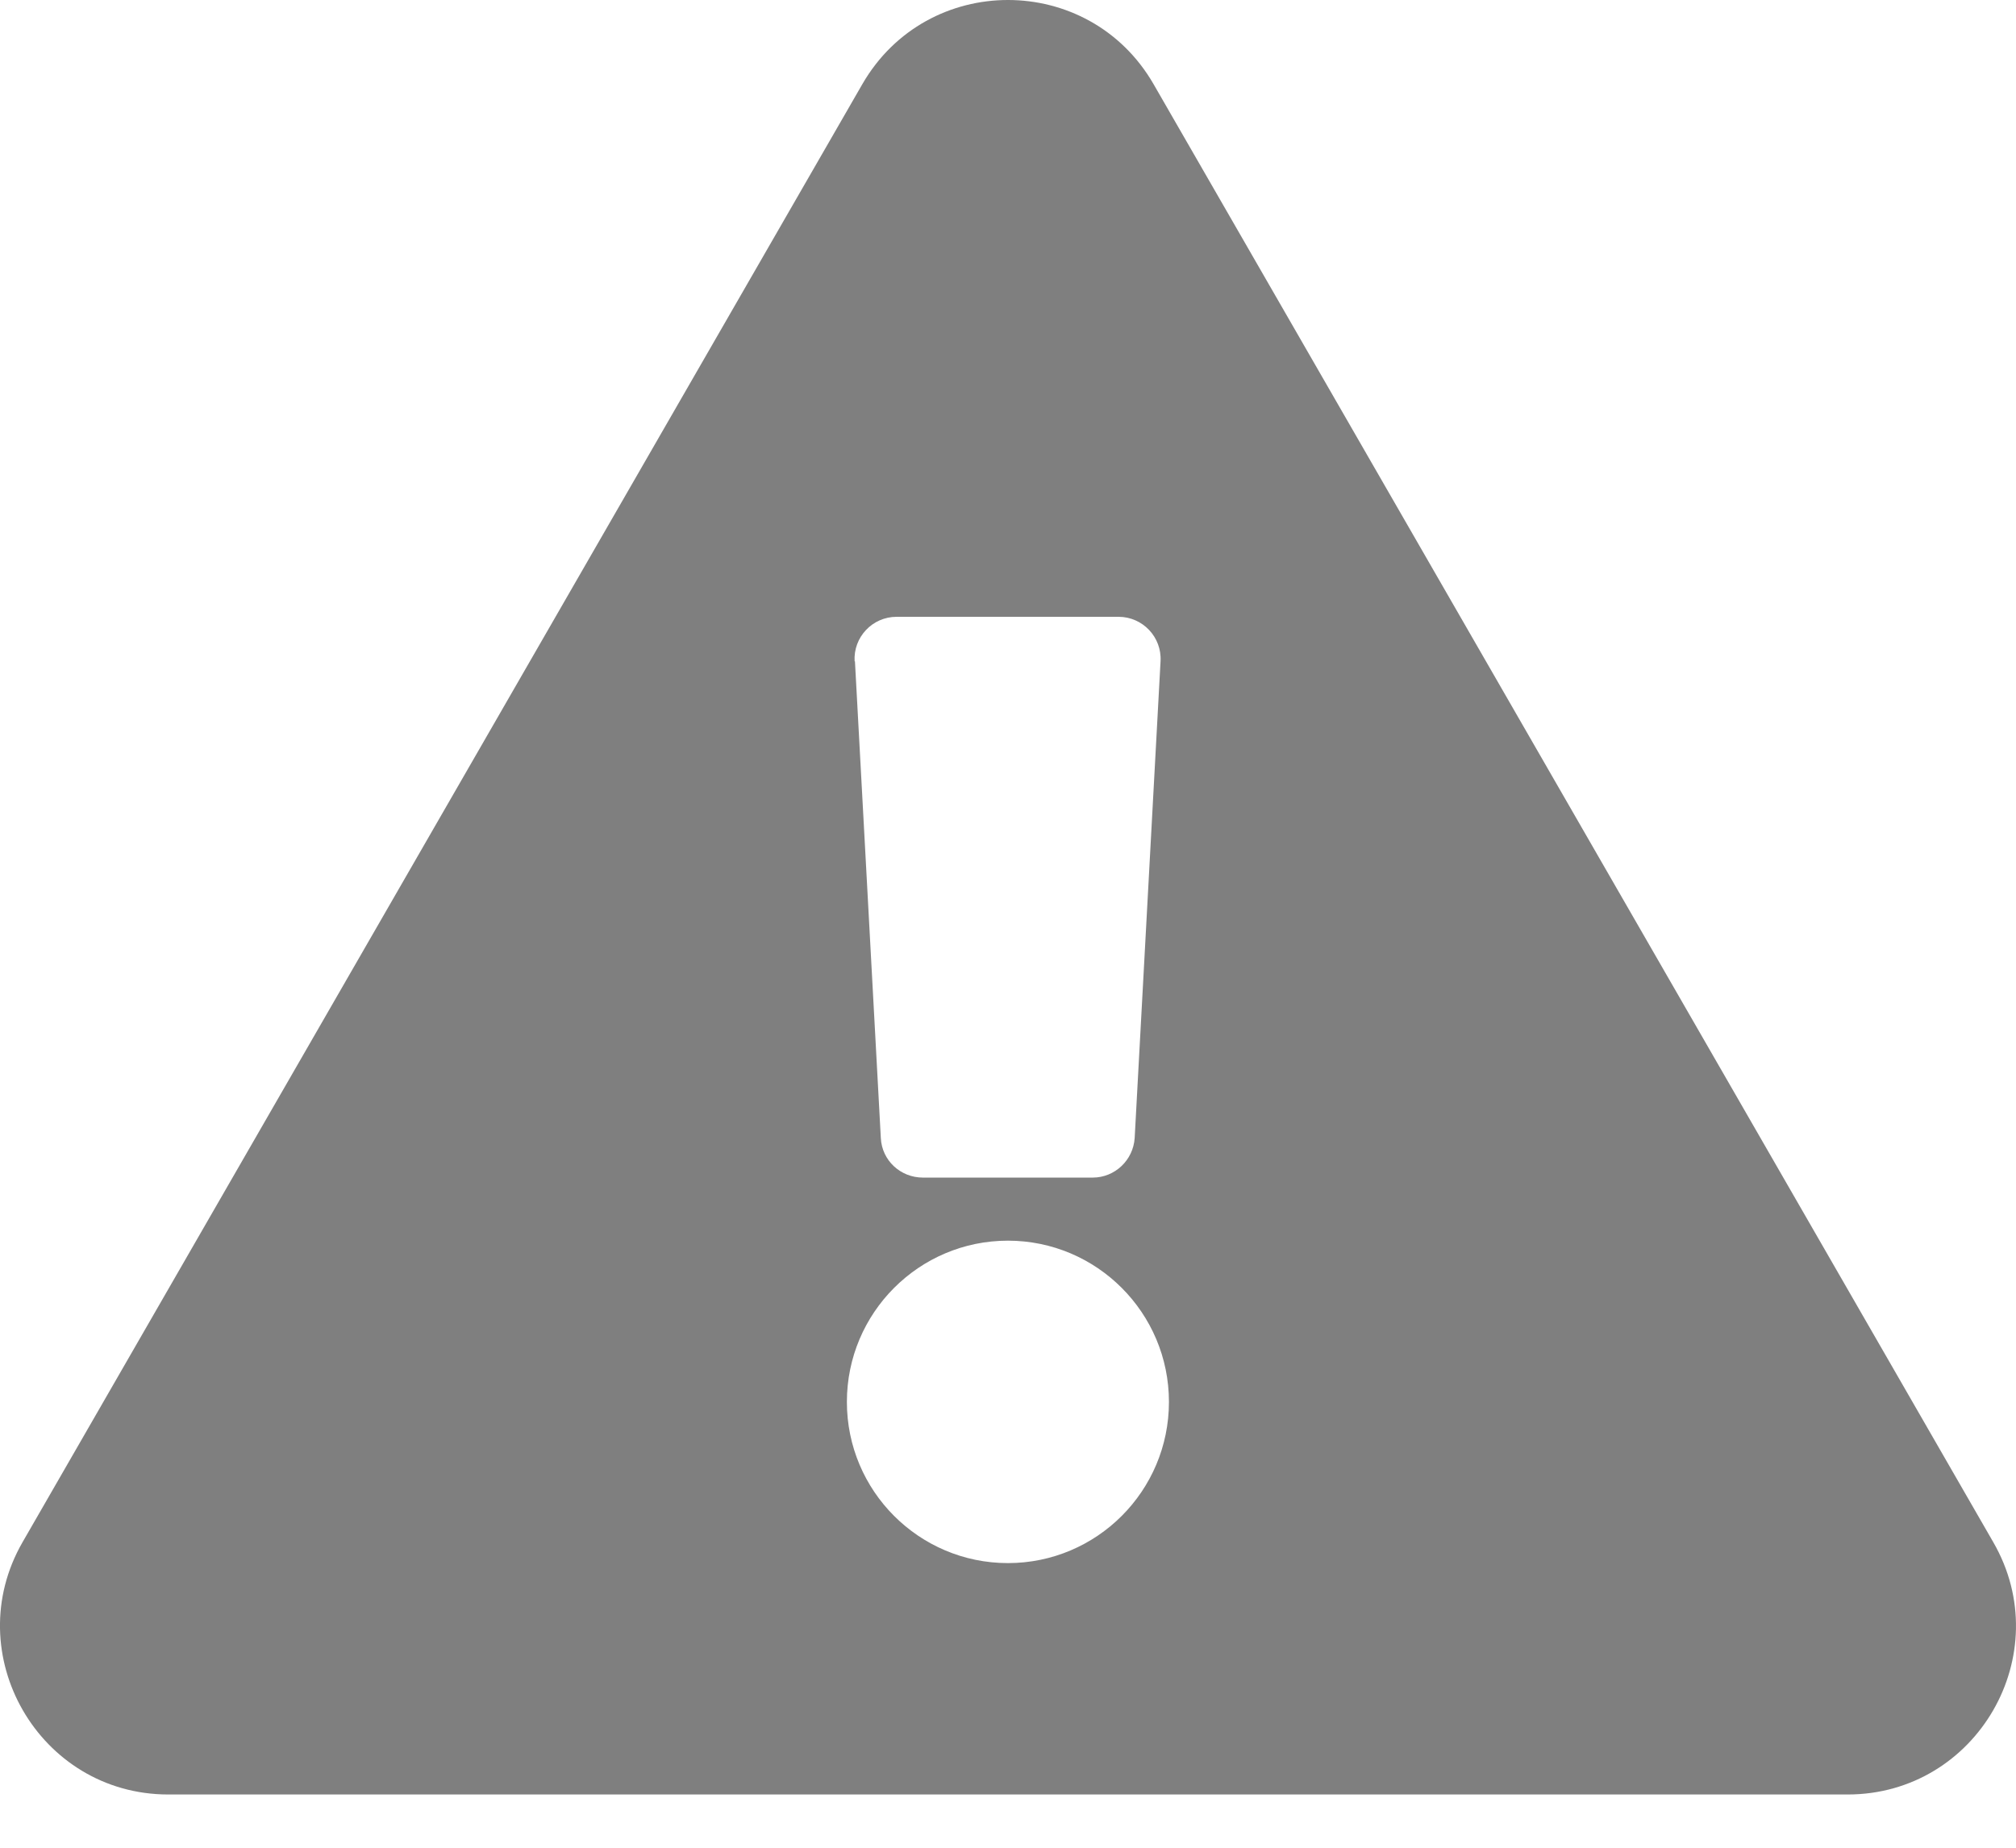
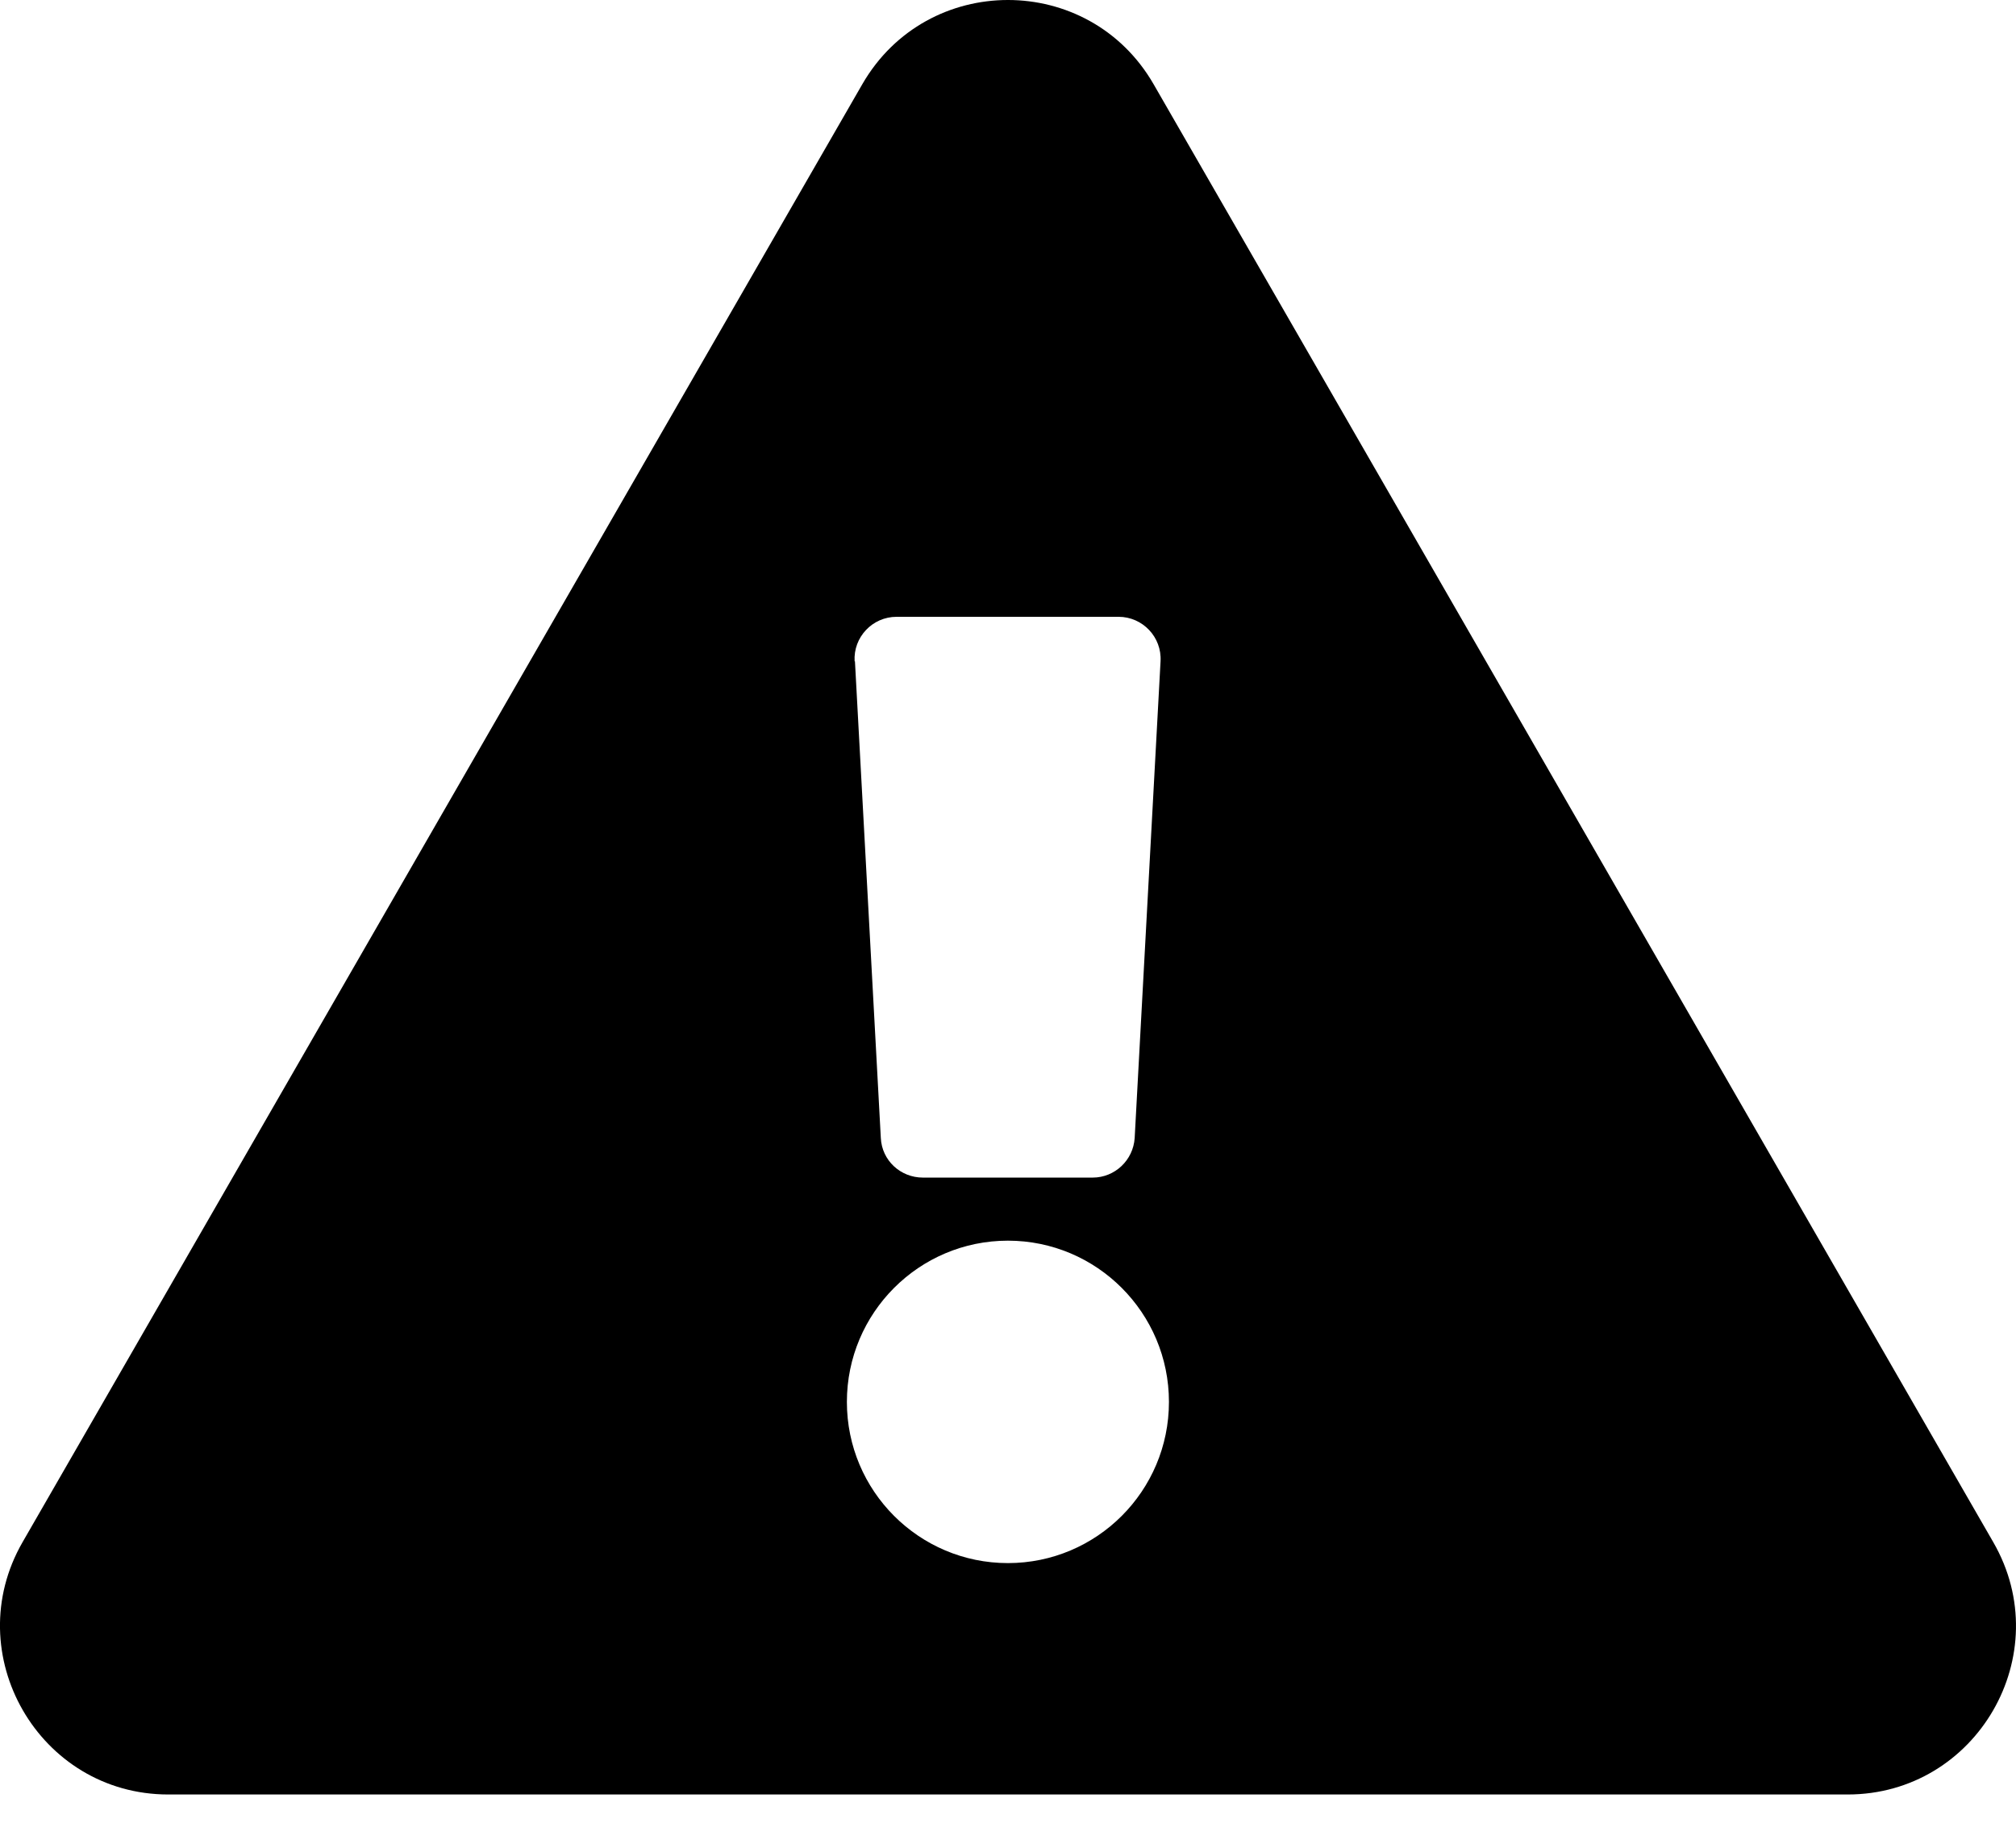
<svg xmlns="http://www.w3.org/2000/svg" width="24" height="22" viewBox="0 0 24 22" fill="none">
-   <path d="M23.729 18.361C24.5 19.696 23.533 21.366 21.996 21.366H2.003C0.465 21.366 -0.498 19.692 0.269 18.361L10.266 1.002C11.037 -0.334 12.962 -0.334 13.733 1.002L23.729 18.361ZM11.999 14.772C10.941 14.772 10.082 15.632 10.082 16.692C10.082 17.752 10.941 18.611 11.999 18.611C13.057 18.611 13.916 17.752 13.916 16.692C13.916 15.632 13.057 14.772 11.999 14.772ZM10.178 7.874L10.486 13.55C10.499 13.817 10.72 14.021 10.987 14.021H13.008C13.274 14.021 13.491 13.812 13.508 13.55L13.816 7.874C13.833 7.586 13.603 7.344 13.316 7.344H10.674C10.386 7.344 10.157 7.586 10.174 7.874H10.178Z" fill="black" fill-opacity="0.5" />
+   <path d="M23.729 18.361C24.5 19.696 23.533 21.366 21.996 21.366H2.003C0.465 21.366 -0.498 19.692 0.269 18.361L10.266 1.002C11.037 -0.334 12.962 -0.334 13.733 1.002L23.729 18.361ZM11.999 14.772C10.941 14.772 10.082 15.632 10.082 16.692C10.082 17.752 10.941 18.611 11.999 18.611C13.057 18.611 13.916 17.752 13.916 16.692C13.916 15.632 13.057 14.772 11.999 14.772ZM10.178 7.874L10.486 13.55C10.499 13.817 10.72 14.021 10.987 14.021H13.008C13.274 14.021 13.491 13.812 13.508 13.55L13.816 7.874C13.833 7.586 13.603 7.344 13.316 7.344H10.674C10.386 7.344 10.157 7.586 10.174 7.874H10.178Z" fill="black" />
</svg>
